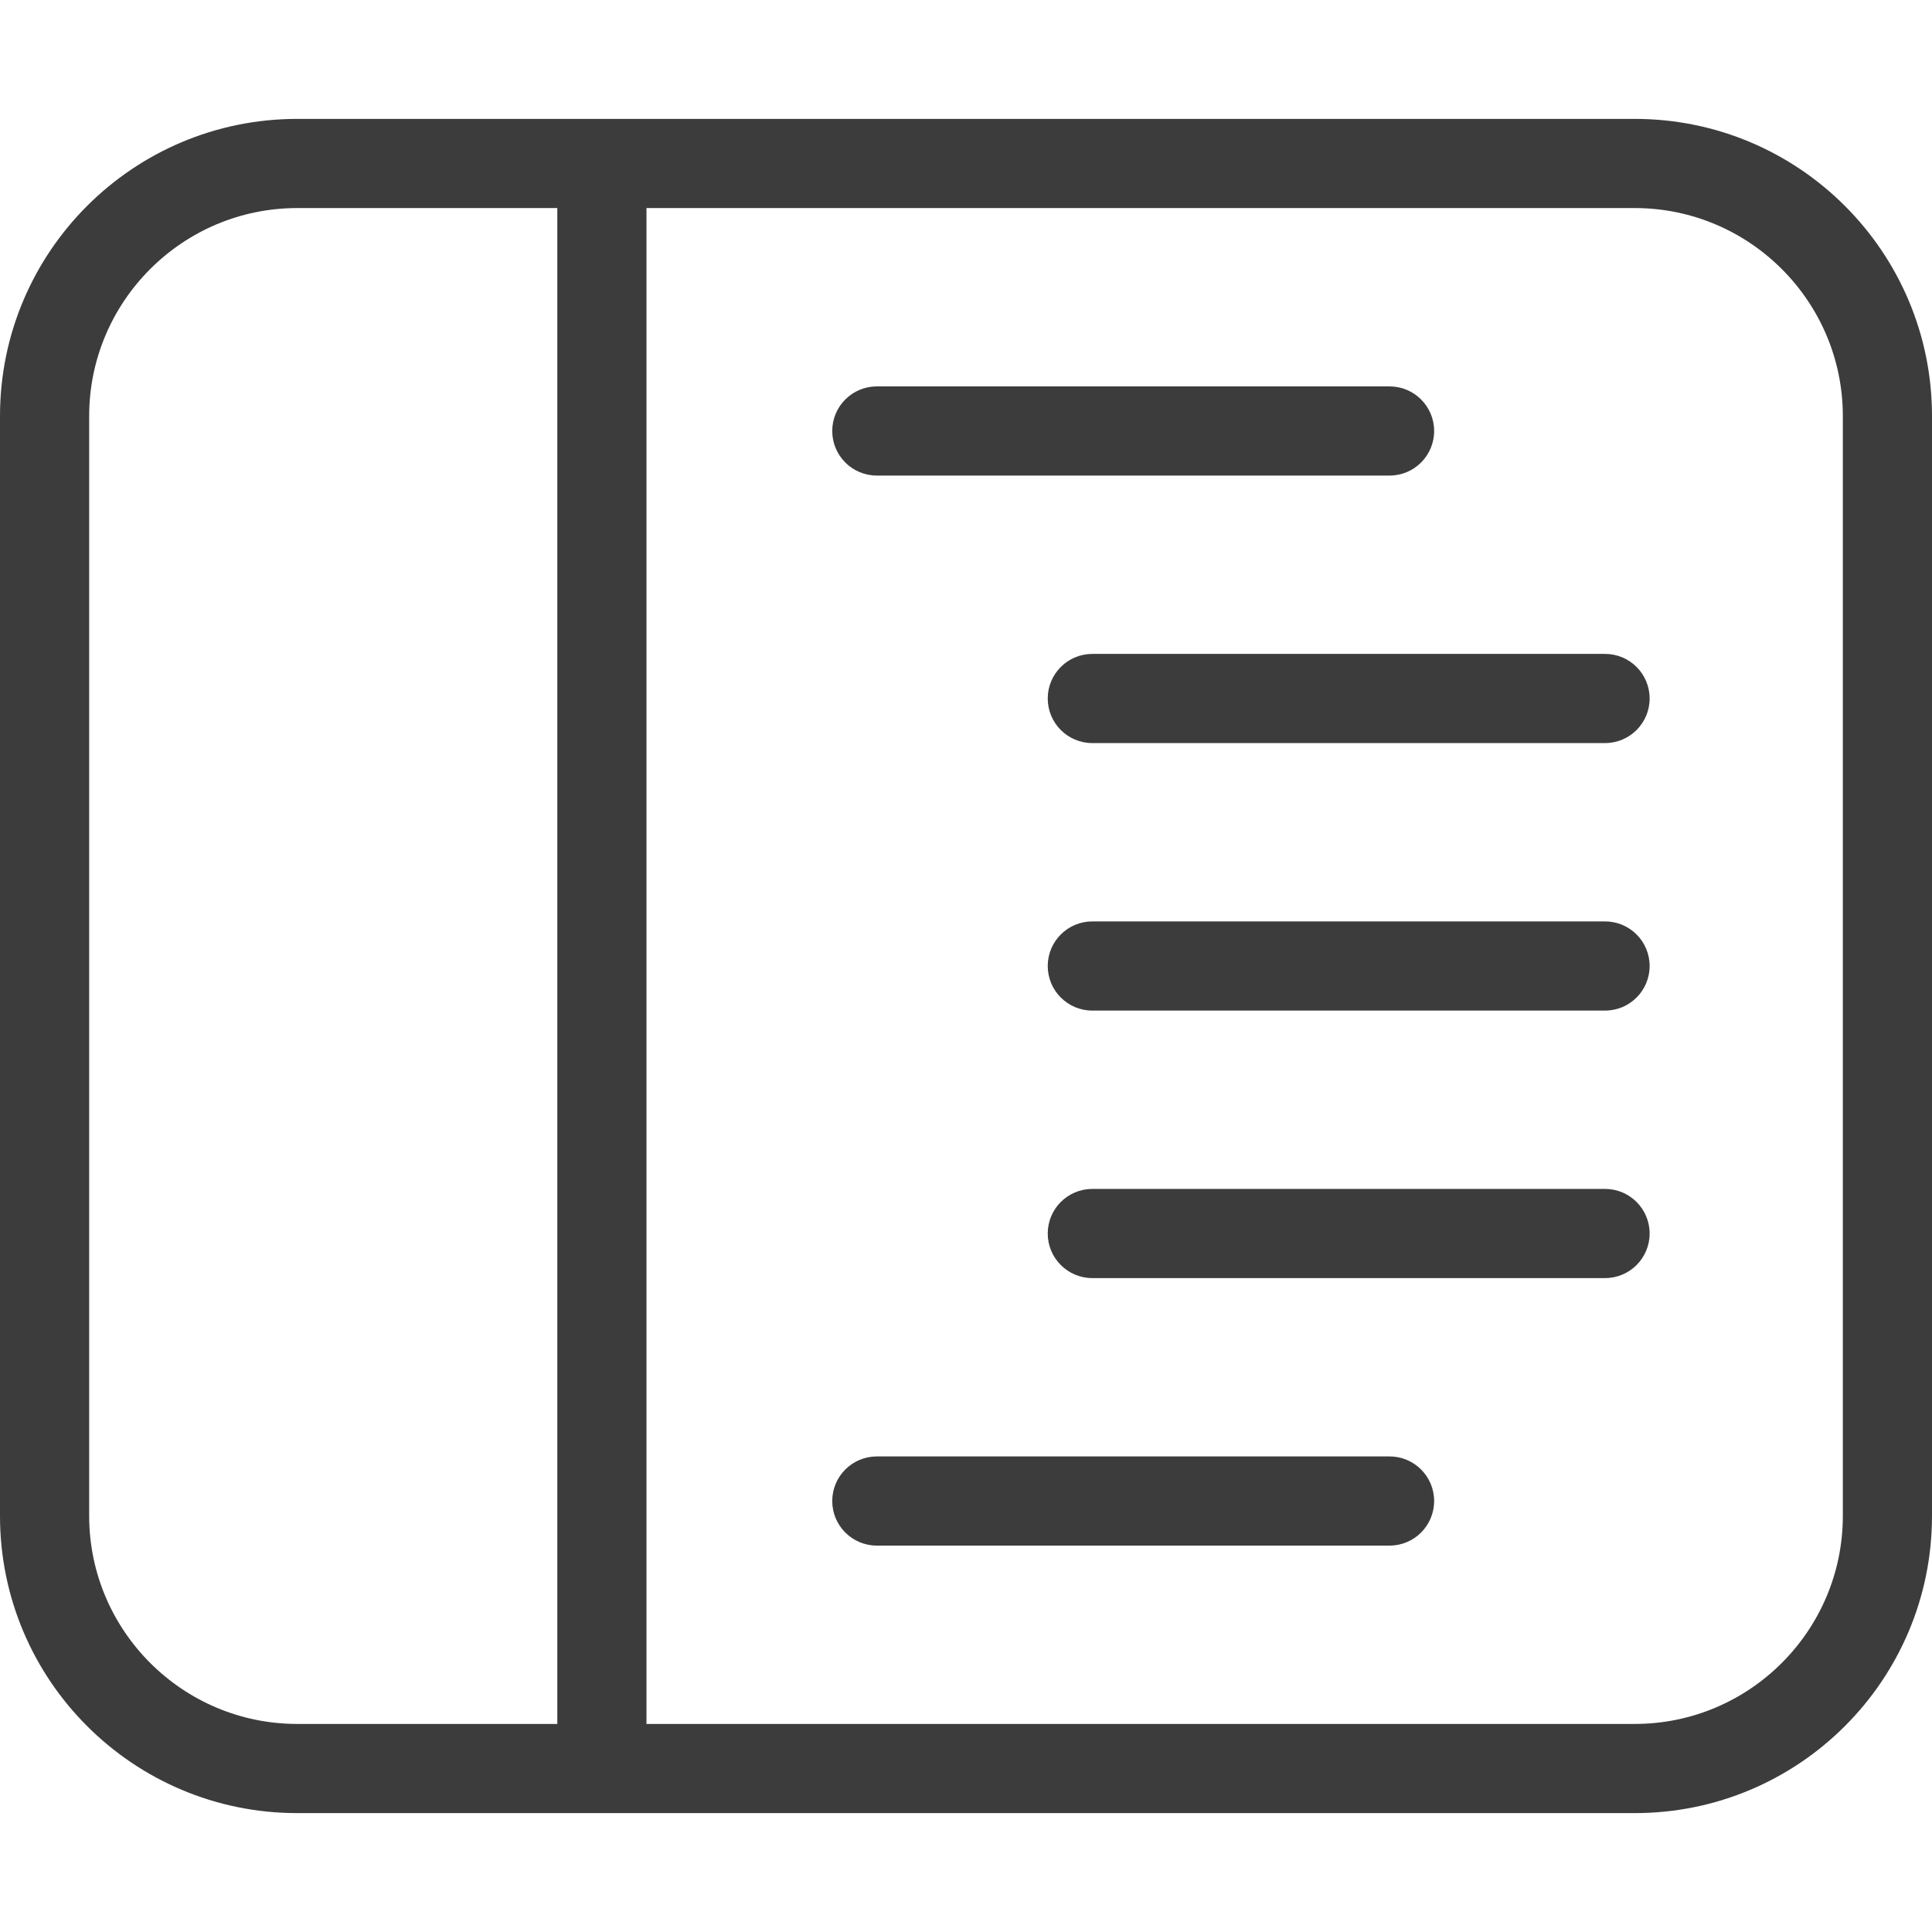
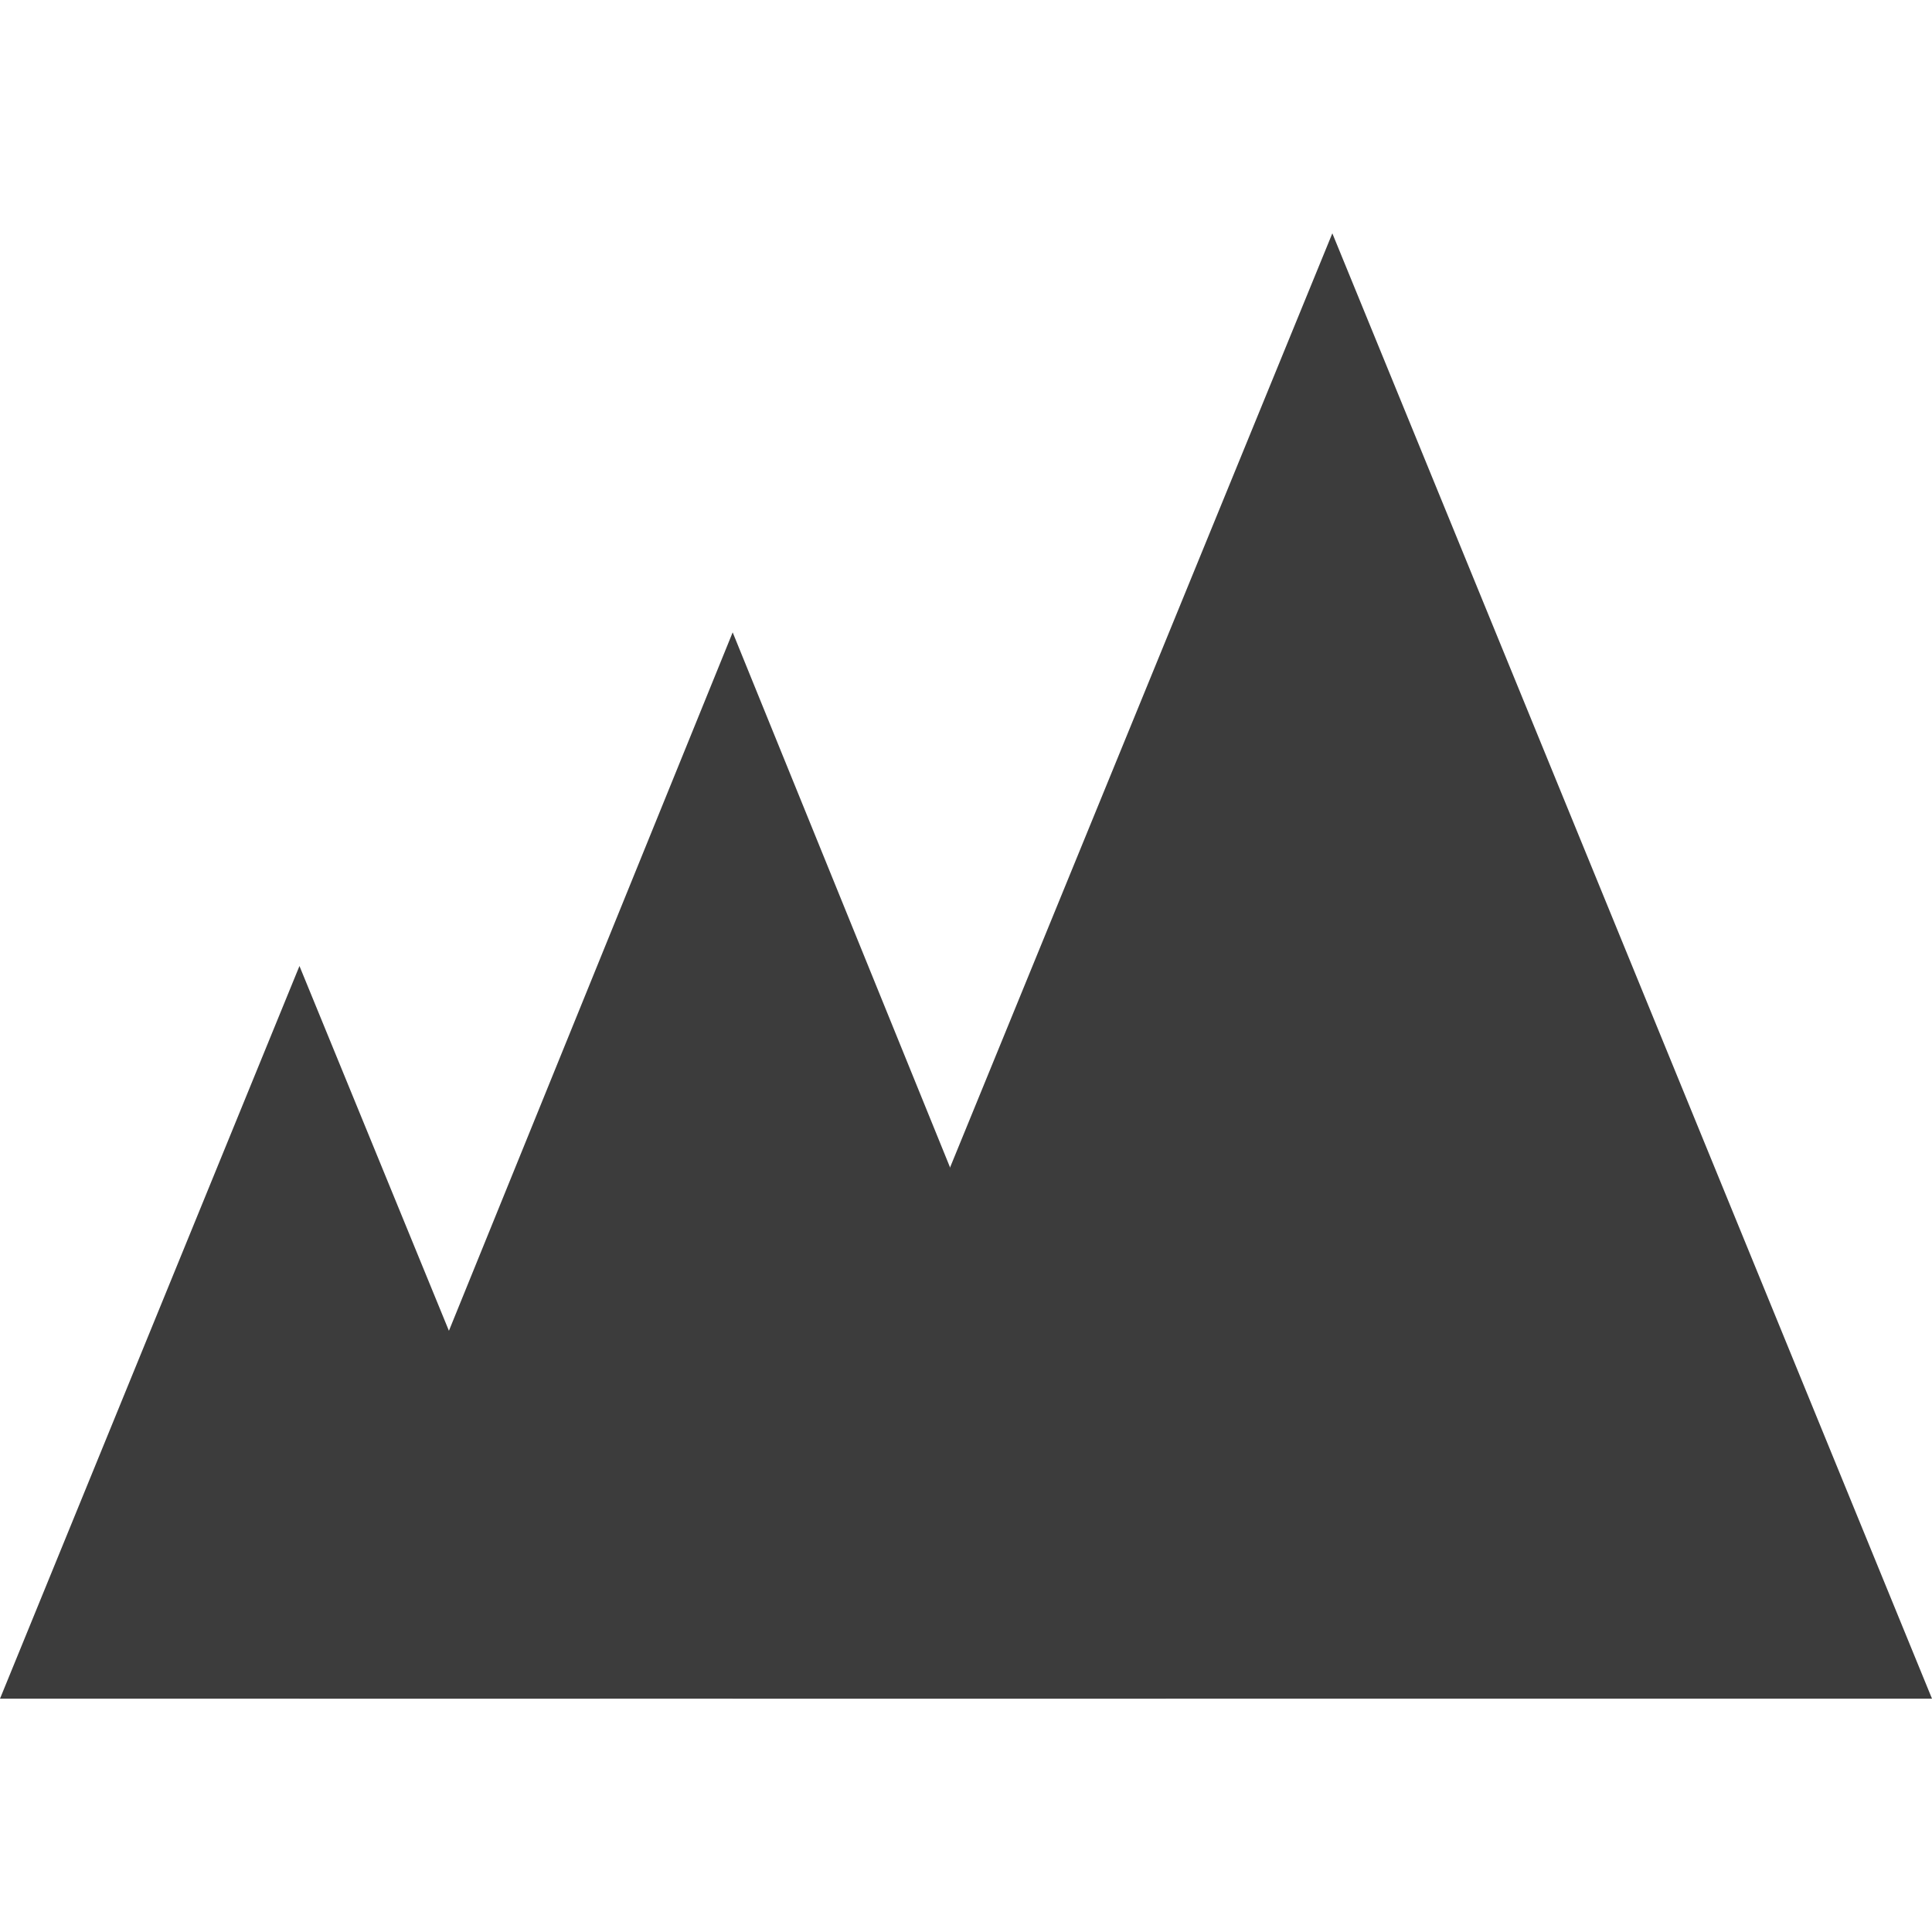
<svg xmlns="http://www.w3.org/2000/svg" width="260" height="260" viewBox="0 0 260 260" fill="none">
-   <path d="M220 16H40C17.909 16 0 33.909 0 56V204C0 226.091 17.909 244 40 244H220C242.091 244 260 226.091 260 204V56C260 33.909 242.091 16 220 16ZM12 204V56C12 40.561 24.561 28 40 28H75V232H40C24.561 232 12 219.439 12 204ZM248 204C248 219.439 235.439 232 220 232H87V28H220C235.439 28 248 40.561 248 56V204ZM112 58C112 54.686 114.686 52 118 52H187C190.314 52 193 54.686 193 58C193 61.314 190.314 64 187 64H118C114.686 64 112 61.314 112 58ZM193 202C193 205.314 190.314 208 187 208H118C114.686 208 112 205.314 112 202C112 198.686 114.686 196 118 196H187C190.314 196 193 198.686 193 202ZM222 94C222 97.314 219.314 100 216 100H147C143.686 100 141 97.314 141 94C141 90.686 143.686 88 147 88H216C219.314 88 222 90.686 222 94ZM222 130C222 133.314 219.314 136 216 136H147C143.686 136 141 133.314 141 130C141 126.686 143.686 124 147 124H216C219.314 124 222 126.686 222 130ZM222 166C222 169.314 219.314 172 216 172H147C143.686 172 141 169.314 141 166C141 162.686 143.686 160 147 160H216C219.314 160 222 162.686 222 166Z" fill="#3C3C3C" />
+   <polygon points="0.0,228.6 40.3,130.0 80.7,228.6" fill="#3C3C3C" />
+   <polygon points="40.3,228.6 98.6,85.1 156.9,228.6" fill="#3C3C3C" />
+   <polygon points="98.6,228.6 179.3,31.4 260.0,228.6" fill="#3C3C3C" />
</svg>
